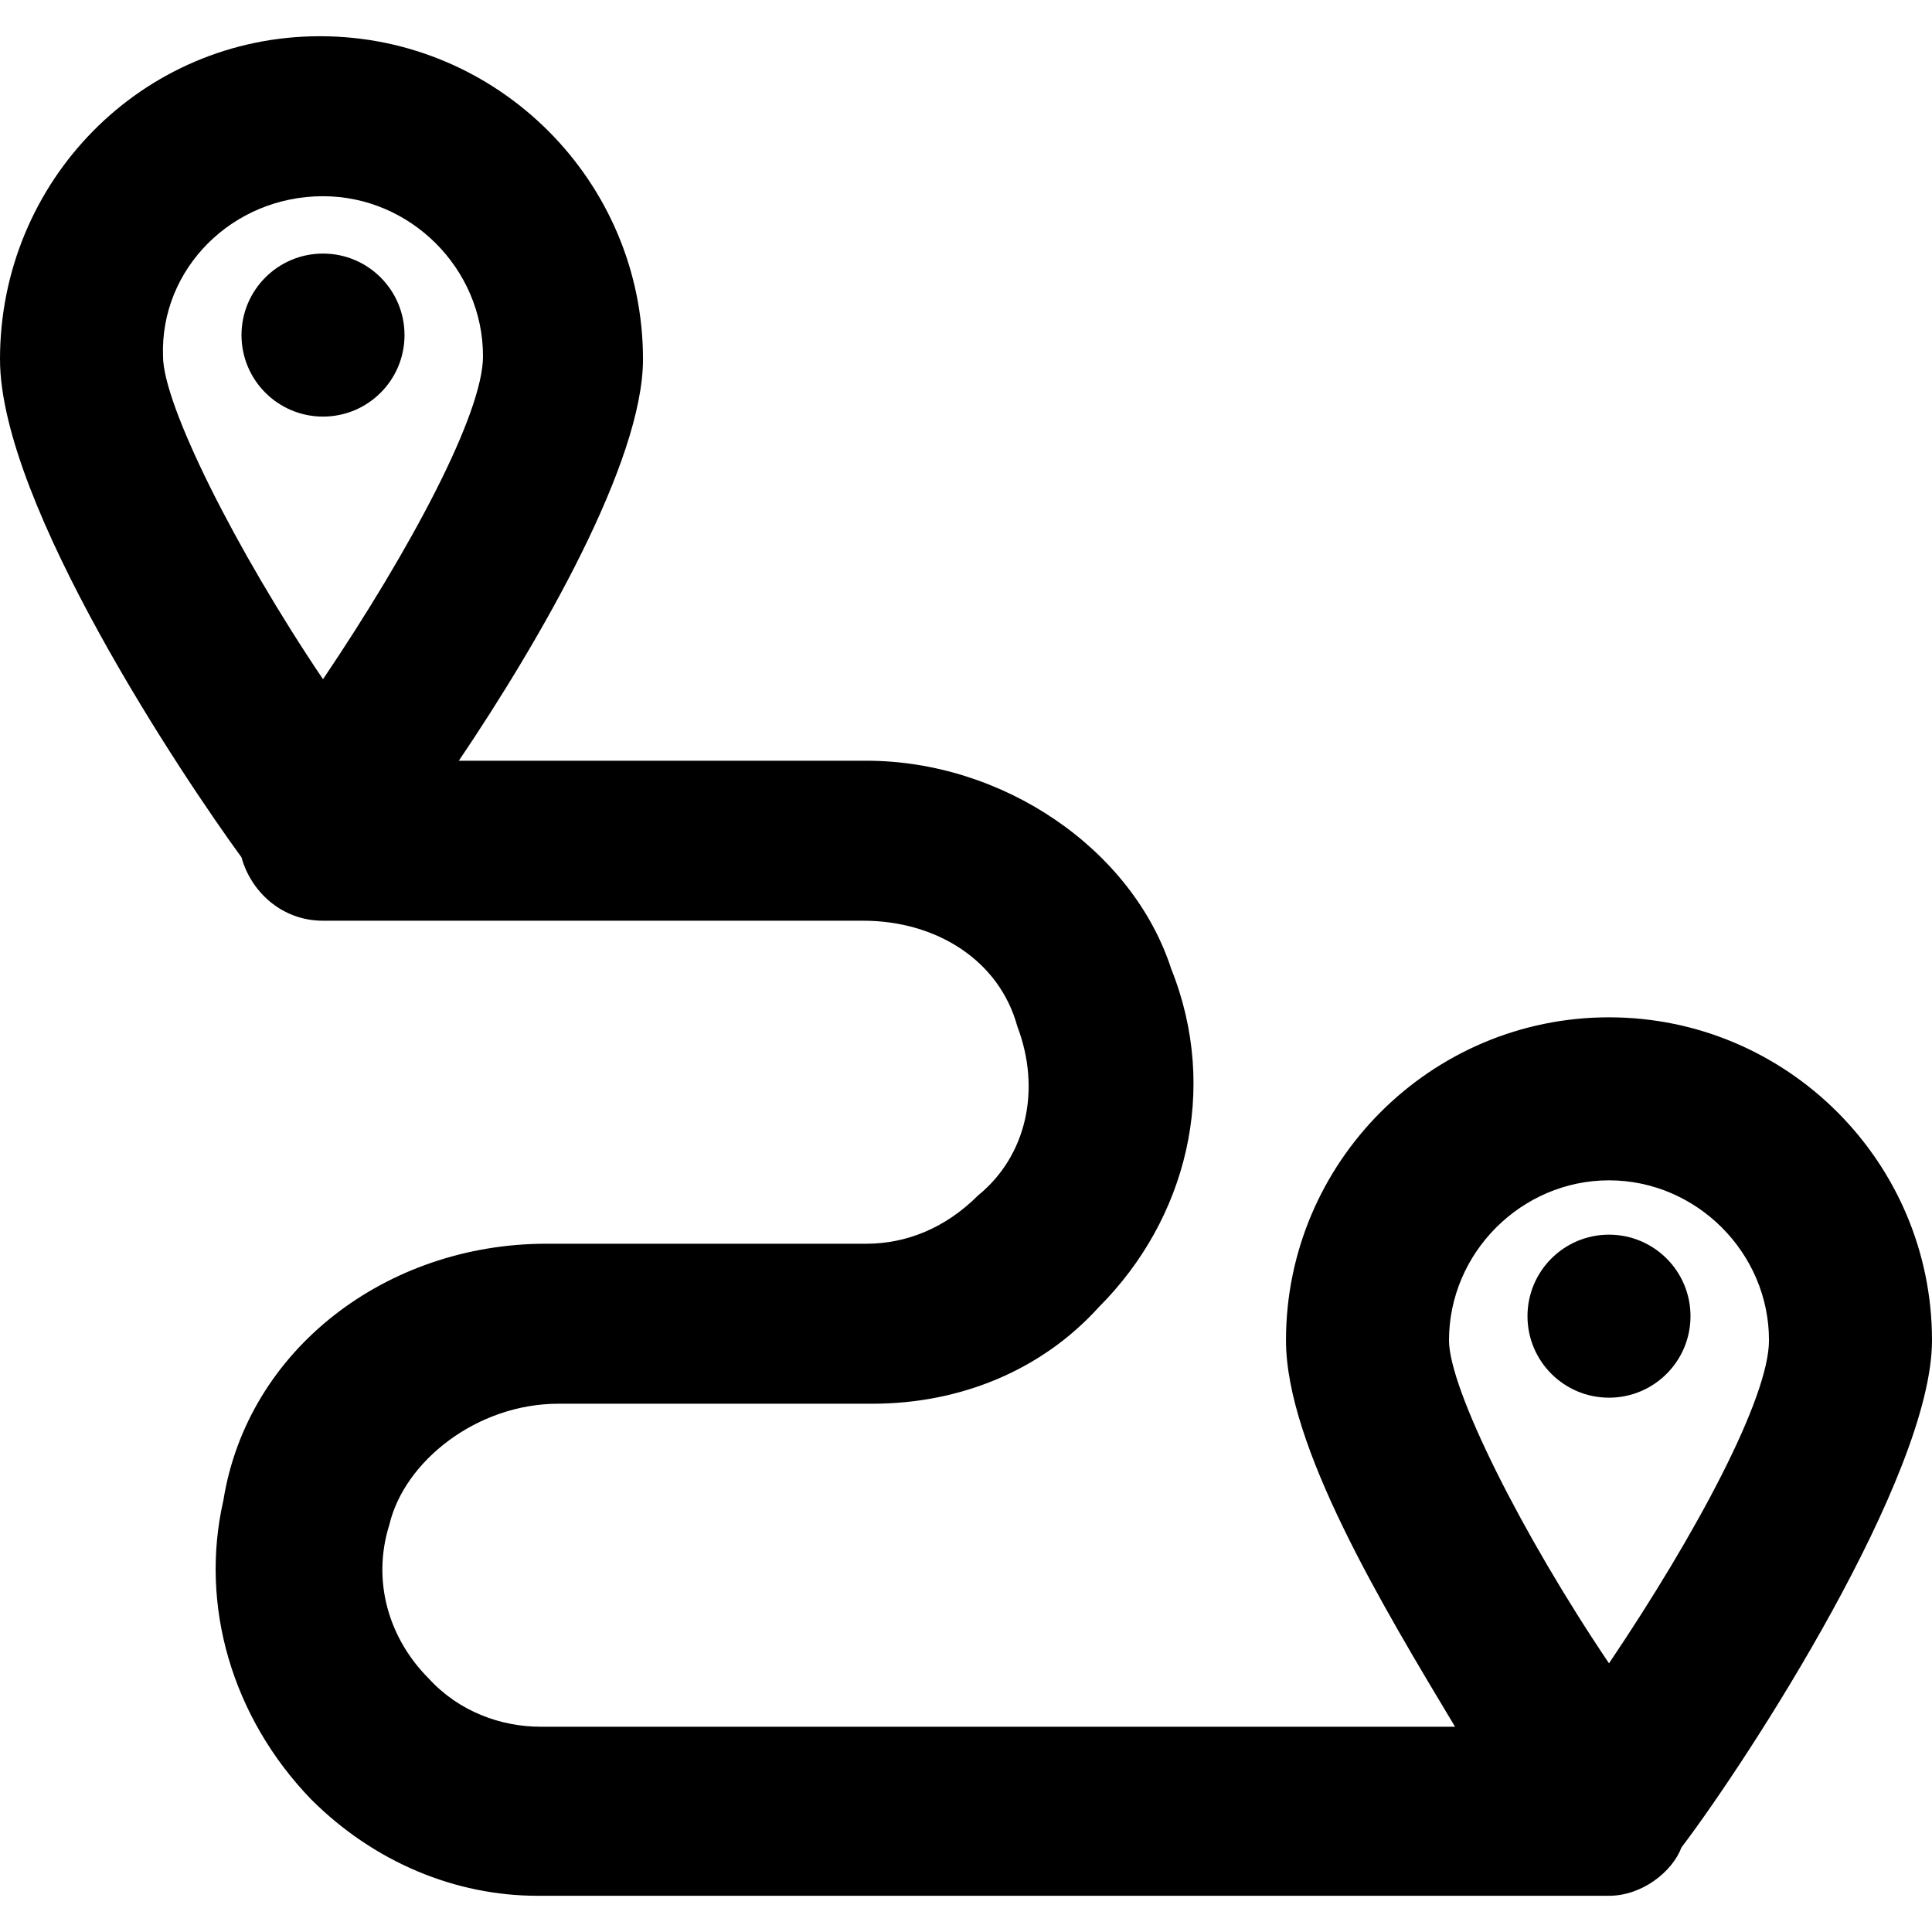
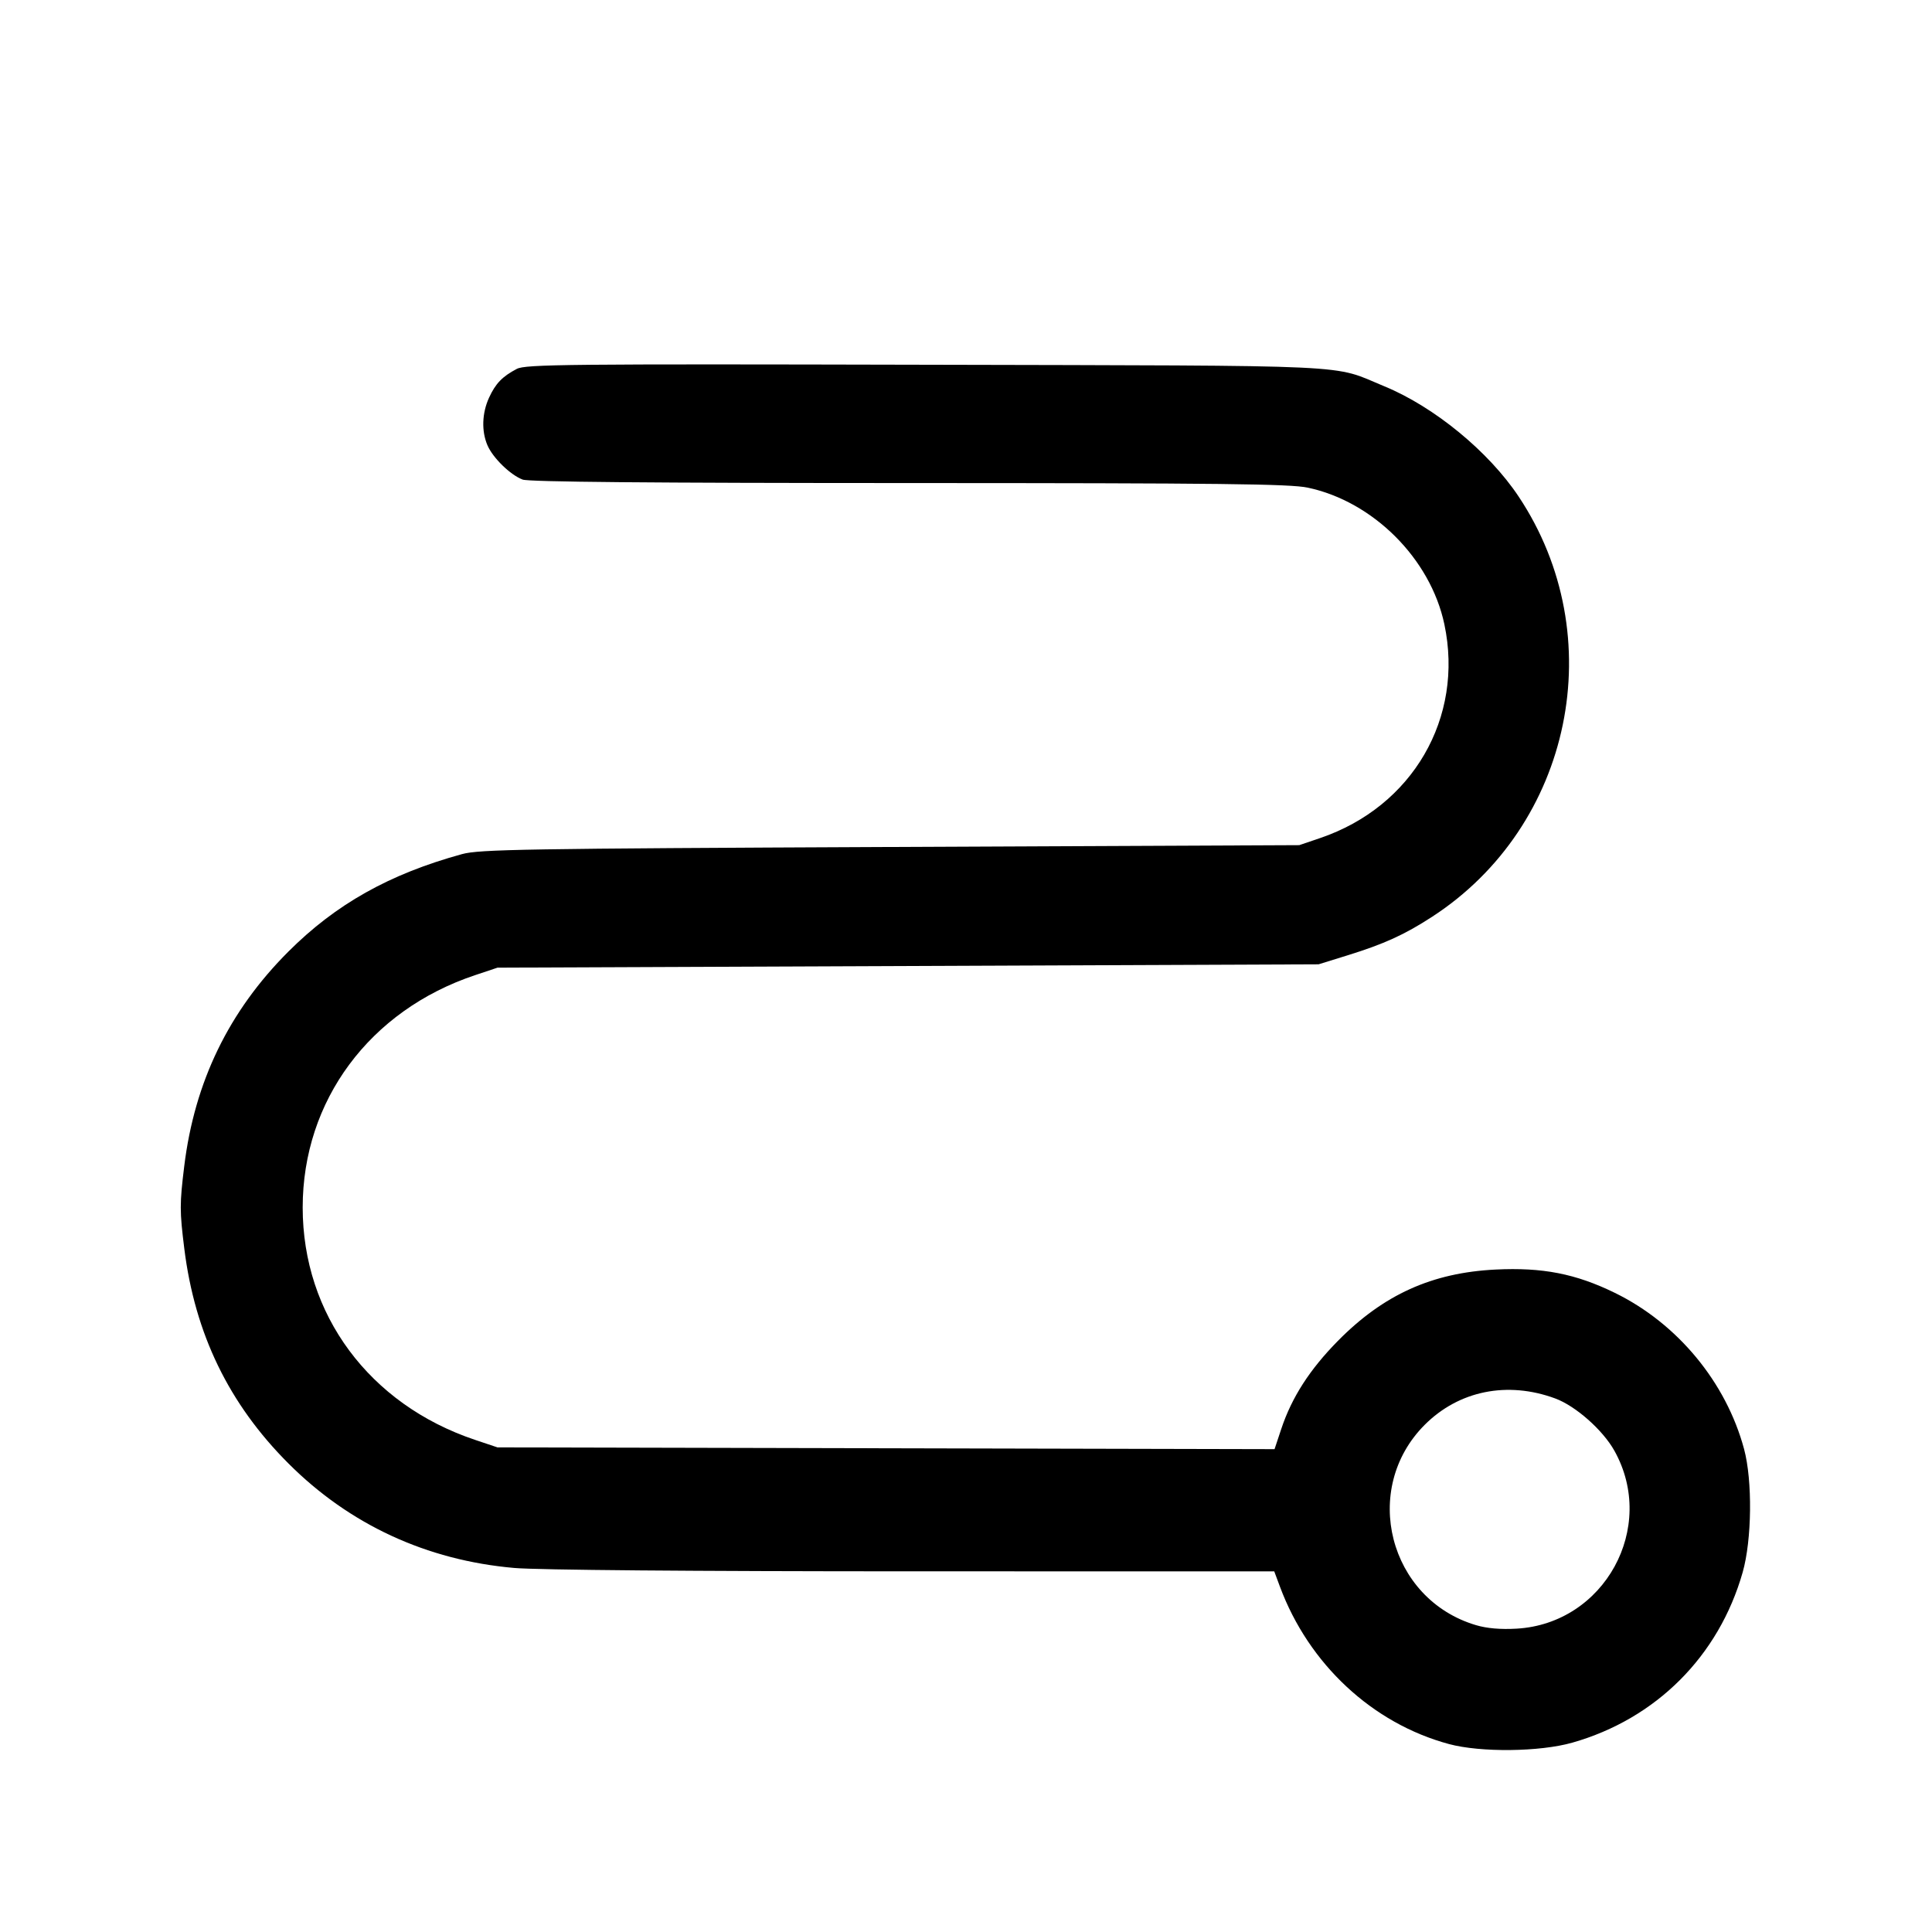
- <svg xmlns="http://www.w3.org/2000/svg" viewBox="0 0 64 64">
-   <path d="M64 44.4c0-5.9-4.8-10.7-10.7-10.7s-10.7 4.8-10.7 10.7c0 3.5 3.2 8.8 5.6 12.8H17.9c-1.3 0-2.7-.5-3.7-1.6-1.3-1.3-1.9-3.2-1.3-5.1.5-2.1 2.9-4 5.6-4h10.4c2.9 0 5.6-1.1 7.5-3.2 2.9-2.9 4-7.2 2.4-11.2-1.3-4-5.6-6.9-10.1-6.9H15.2c2.7-4 6.1-9.9 6.1-13.3 0-5.9-4.8-10.7-10.7-10.7S0 6 0 11.9c0 4.8 6.1 13.9 8 16.5.3 1.1 1.3 2.1 2.7 2.1h17.9c2.4 0 4.5 1.3 5.1 3.5.8 2.1.3 4.3-1.3 5.6-1.1 1.1-2.4 1.6-3.7 1.6H18.1c-5.3 0-9.9 3.5-10.7 8.5-.8 3.5.3 7.2 2.9 9.9 2.1 2.1 4.8 3.2 7.5 3.2h35.5c1.1 0 2.1-.8 2.4-1.6 2.2-2.9 8.3-12.3 8.3-16.8zM10.7 6.5c2.9 0 5.3 2.4 5.3 5.3 0 1.9-2.4 6.4-5.3 10.7-2.9-4.3-5.3-9.1-5.3-10.7-.1-2.9 2.3-5.3 5.3-5.3zm42.6 32.6c2.9 0 5.3 2.4 5.3 5.3 0 1.9-2.4 6.4-5.3 10.7C50.4 50.8 48 46 48 44.4c0-2.9 2.4-5.3 5.3-5.3z" />
-   <circle cx="53.3" cy="43.6" r="2.7" />
-   <circle cx="10.7" cy="11.1" r="2.7" />
+ <svg xmlns="http://www.w3.org/2000/svg" viewBox="0 0 256 256">
+   <path d="M68.481 48.879c-1.929 1.016-2.815 1.934-3.679 3.814-.937 2.042-1.018 4.431-.213 6.307.718 1.674 3.036 3.933 4.665 4.547.822.31 16.998.455 51.2.46 41.303.007 50.491.112 52.829.608 8.675 1.838 16.264 9.427 18.102 18.102 2.627 12.392-4.213 24.17-16.452 28.328l-2.773.942-54.187.242c-48.51.216-54.455.315-56.746.944-9.625 2.642-16.725 6.628-23.021 12.924-7.882 7.882-12.42 17.237-13.794 28.431-.611 4.987-.611 5.955.007 10.912 1.407 11.303 5.905 20.581 13.81 28.486 8.101 8.1 18.299 12.818 29.913 13.837 3.091.271 23.475.443 52.867.446l47.835.004.754 2.027c3.816 10.265 12.259 18.126 22.402 20.857 4.197 1.13 12.035 1.041 16.345-.186 11.101-3.161 19.405-11.465 22.566-22.566 1.227-4.31 1.316-12.148.186-16.345-2.383-8.852-8.825-16.635-17.124-20.691-5.188-2.535-9.581-3.393-15.799-3.087-8.419.415-14.854 3.325-20.894 9.451-3.732 3.785-6.112 7.482-7.499 11.651l-.897 2.696-51.482-.117-51.482-.116-2.987-1.002C48.94 186.089 40.107 174.177 40.107 160c0-14.159 8.864-26.112 22.826-30.781l2.987-.999 54.4-.221 54.4-.222 3.84-1.192c4.854-1.507 7.538-2.73 11.184-5.095 18.601-12.065 23.786-37.23 11.477-55.705-3.966-5.953-11.172-11.871-17.767-14.59-7.163-2.954-2.332-2.726-60.787-2.864-47.517-.112-53.037-.056-54.186.548M206.069 185.3c2.707.996 6.309 4.178 7.848 6.932 5.681 10.164-1.316 22.9-12.949 23.573-2.13.123-3.943-.033-5.395-.465-11.556-3.433-15.29-18.045-6.784-26.551 4.52-4.52 10.953-5.819 17.28-3.489" />
</svg>
